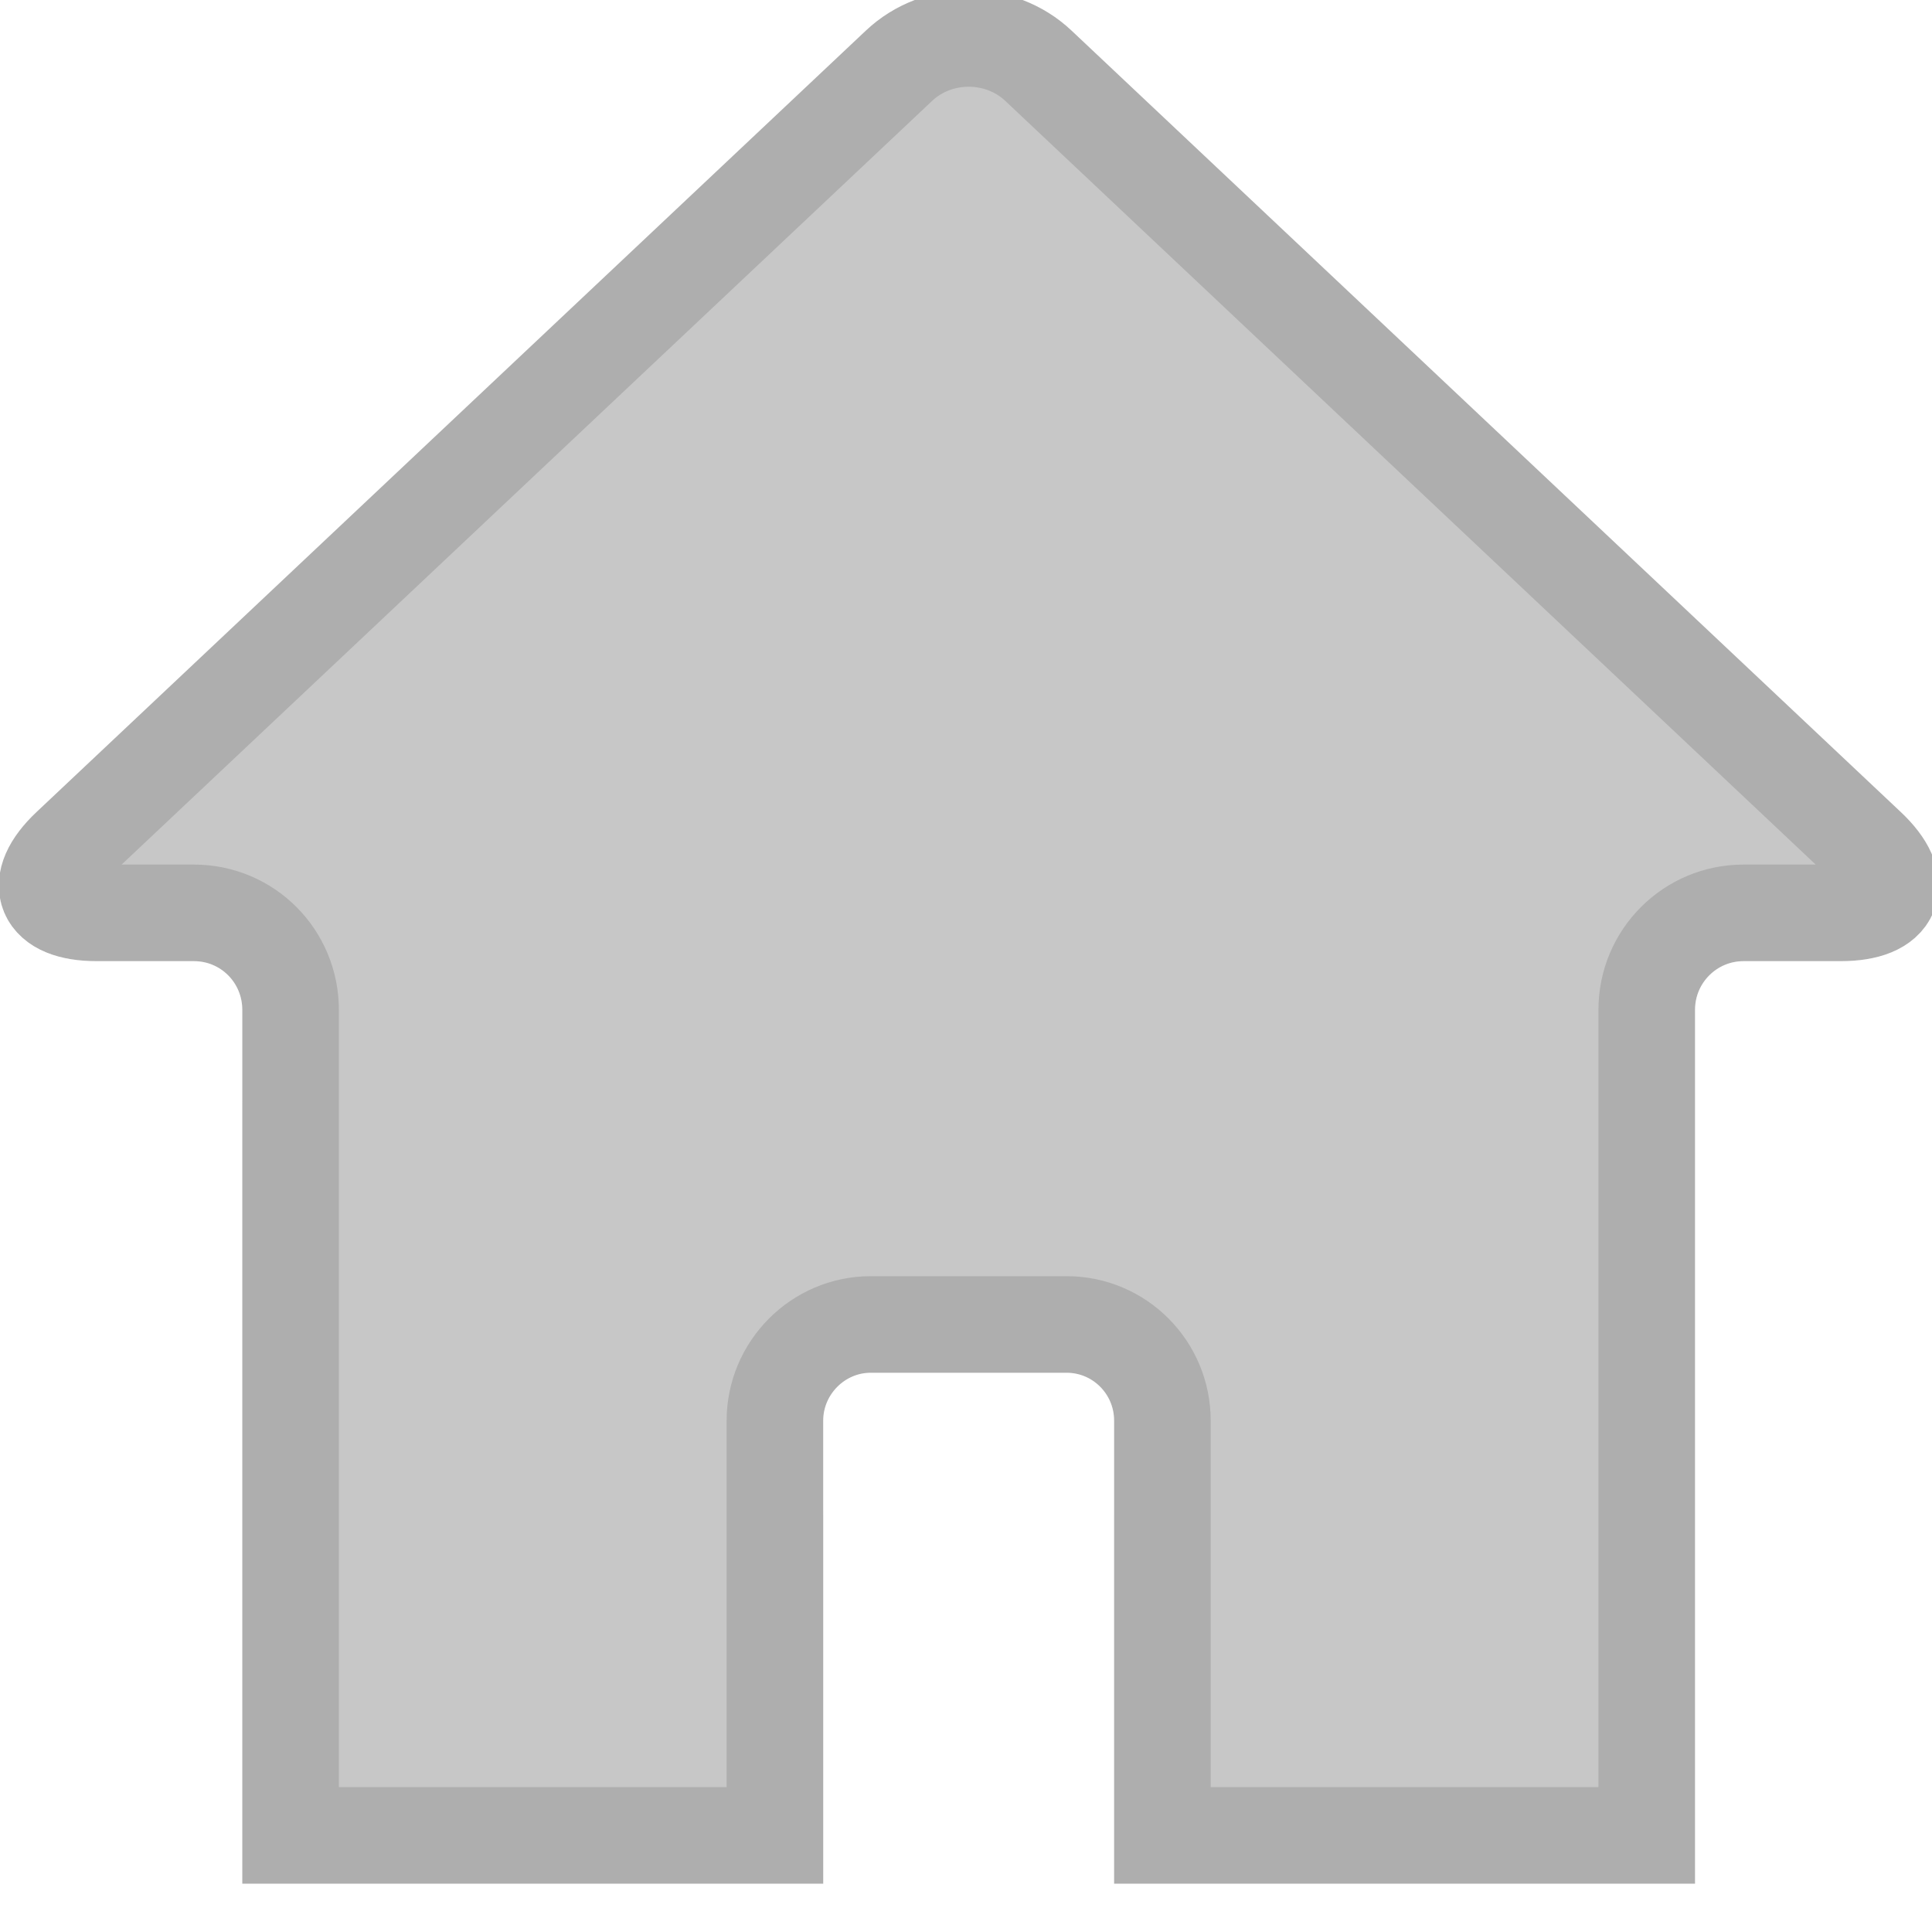
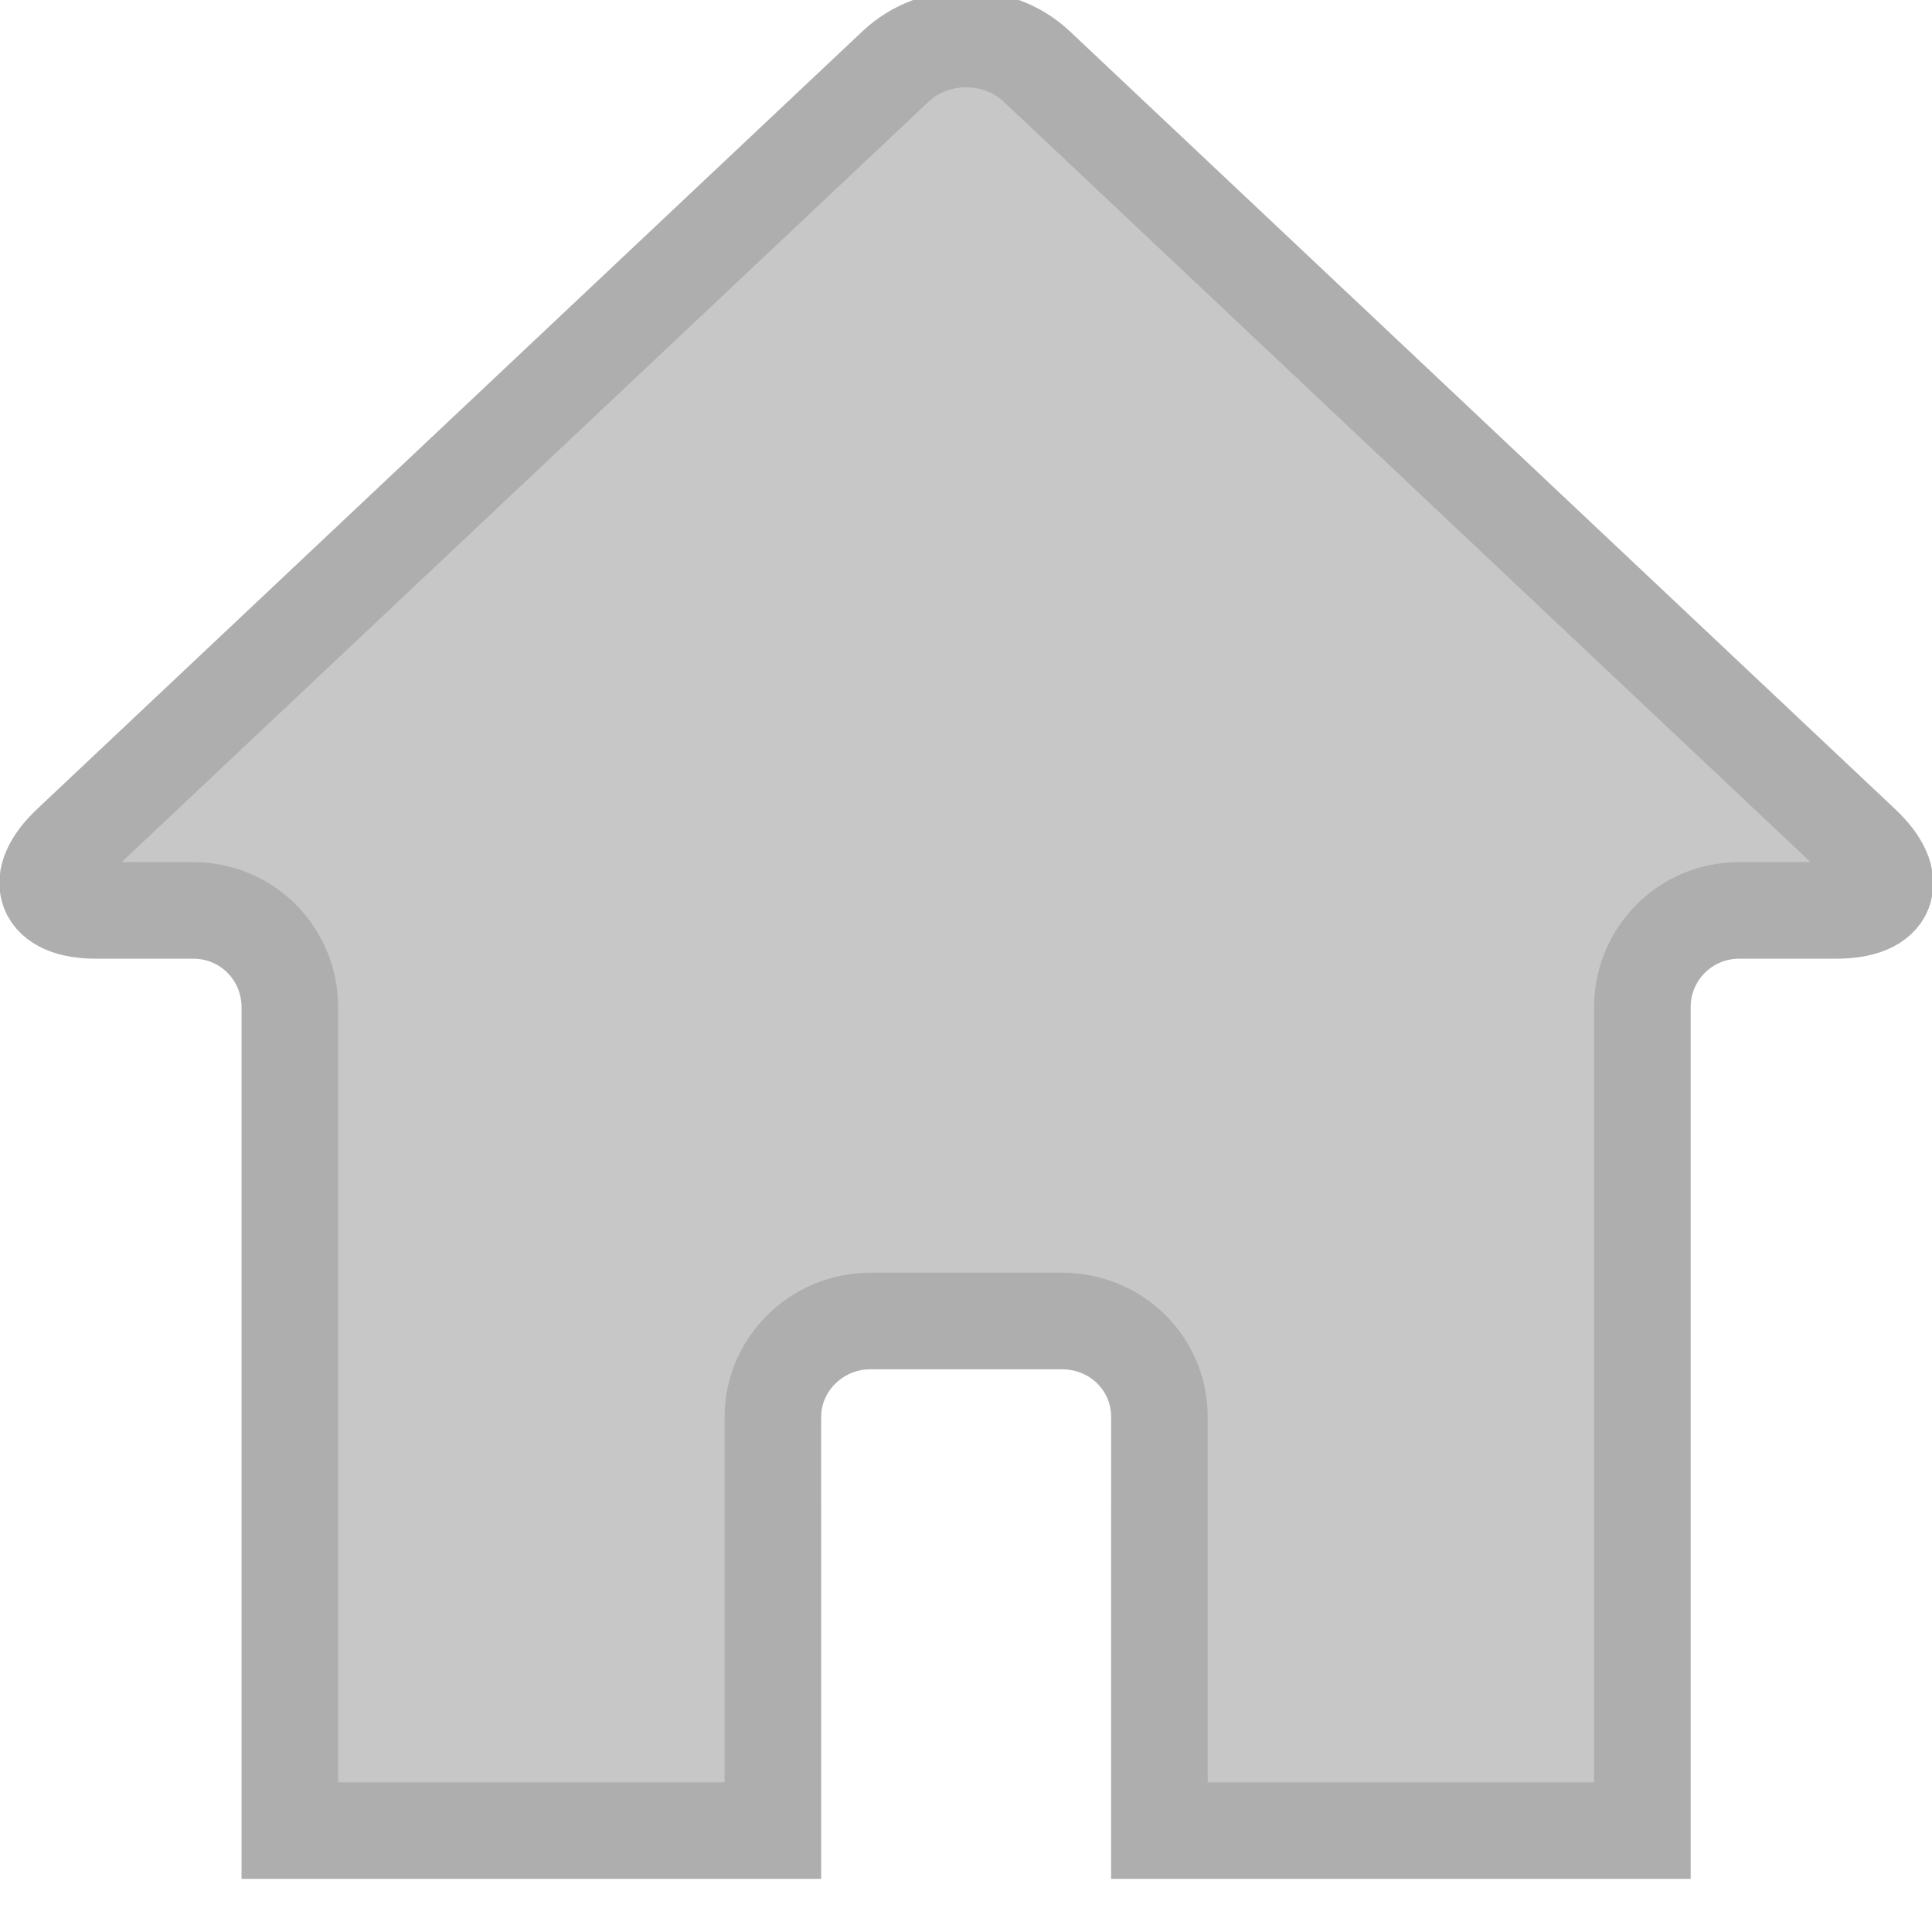
<svg xmlns="http://www.w3.org/2000/svg" width="20px" height="20px" viewBox="0 0 20 20" version="1.1">
  <defs>
    <filter x="-50%" y="-50%" width="200%" height="200%" filterUnits="objectBoundingBox" id="filter-1">
      <feOffset dx="0" dy="1" in="SourceAlpha" result="shadowOffsetOuter1" />
      <feGaussianBlur stdDeviation="0" in="shadowOffsetOuter1" result="shadowBlurOuter1" />
      <feColorMatrix values="0 0 0 0 1   0 0 0 0 1   0 0 0 0 1  0 0 0 0.56 0" in="shadowBlurOuter1" type="matrix" result="shadowMatrixOuter1" />
      <feMerge>
        <feMergeNode in="shadowMatrixOuter1" />
        <feMergeNode in="SourceGraphic" />
      </feMerge>
    </filter>
  </defs>
  <g id="Page-1" stroke="none" stroke-width="1" fill="none" fill-rule="evenodd">
-     <g id="browser-light-cards" transform="translate(-1482, -143)" filter="url(#filter-1)" stroke="#AEAEAE" fill="#C7C7C7">
+     <g id="browser-light-cards" transform="translate(-1470, -143)" filter="url(#filter-1)" stroke="#AEAEAE" fill="#C7C7C7">
      <g id="header" transform="translate(335, 105)">
-         <g id="icons-grey-minified" transform="translate(1141, 38)">
+         <g id="icons-grey-minified" transform="translate(1129, 38)">
          <g id="Home-+-icon-home">
            <g id="icon-home" transform="translate(6, 0)">
-               <path d="M1.002,9.45 C0.448,9.45 0.322,9.146 0.721,8.77 L9.307,0.68 C9.705,0.304 10.35,0.304 10.749,0.68 L19.334,8.77 C19.733,9.145 19.612,9.45 19.054,9.45 L18.049,9.45 C17.496,9.45 17.047,9.898 17.047,10.454 L17.047,19 L12.033,19 L12.033,14.706 C12.033,14.156 11.589,13.711 11.042,13.711 L9.014,13.711 C8.466,13.711 8.022,14.162 8.022,14.706 L8.022,19 L3.008,19 L3.008,10.454 C3.008,9.899 2.564,9.45 2.007,9.45 L1.002,9.45 Z" id="Shape" />
+               <path d="M0.999,9.425 C0.447,9.425 0.333,9.111 0.727,8.739 L9.274,0.685 C9.676,0.307 10.334,0.314 10.729,0.685 L19.275,8.739 C19.677,9.118 19.56,9.425 19.004,9.425 L18.001,9.425 C17.45,9.425 17.002,9.872 17.002,10.426 L17.002,18.95 L12.002,18.95 L12.002,14.667 C12.002,14.119 11.558,13.675 10.992,13.675 L9.011,13.675 C8.453,13.675 8.001,14.125 8.001,14.667 L8.001,18.95 L3,18.95 L3,10.426 C3,9.873 2.558,9.425 2.001,9.425 L0.999,9.425 Z" id="Shape" />
            </g>
          </g>
        </g>
      </g>
    </g>
  </g>
</svg>
